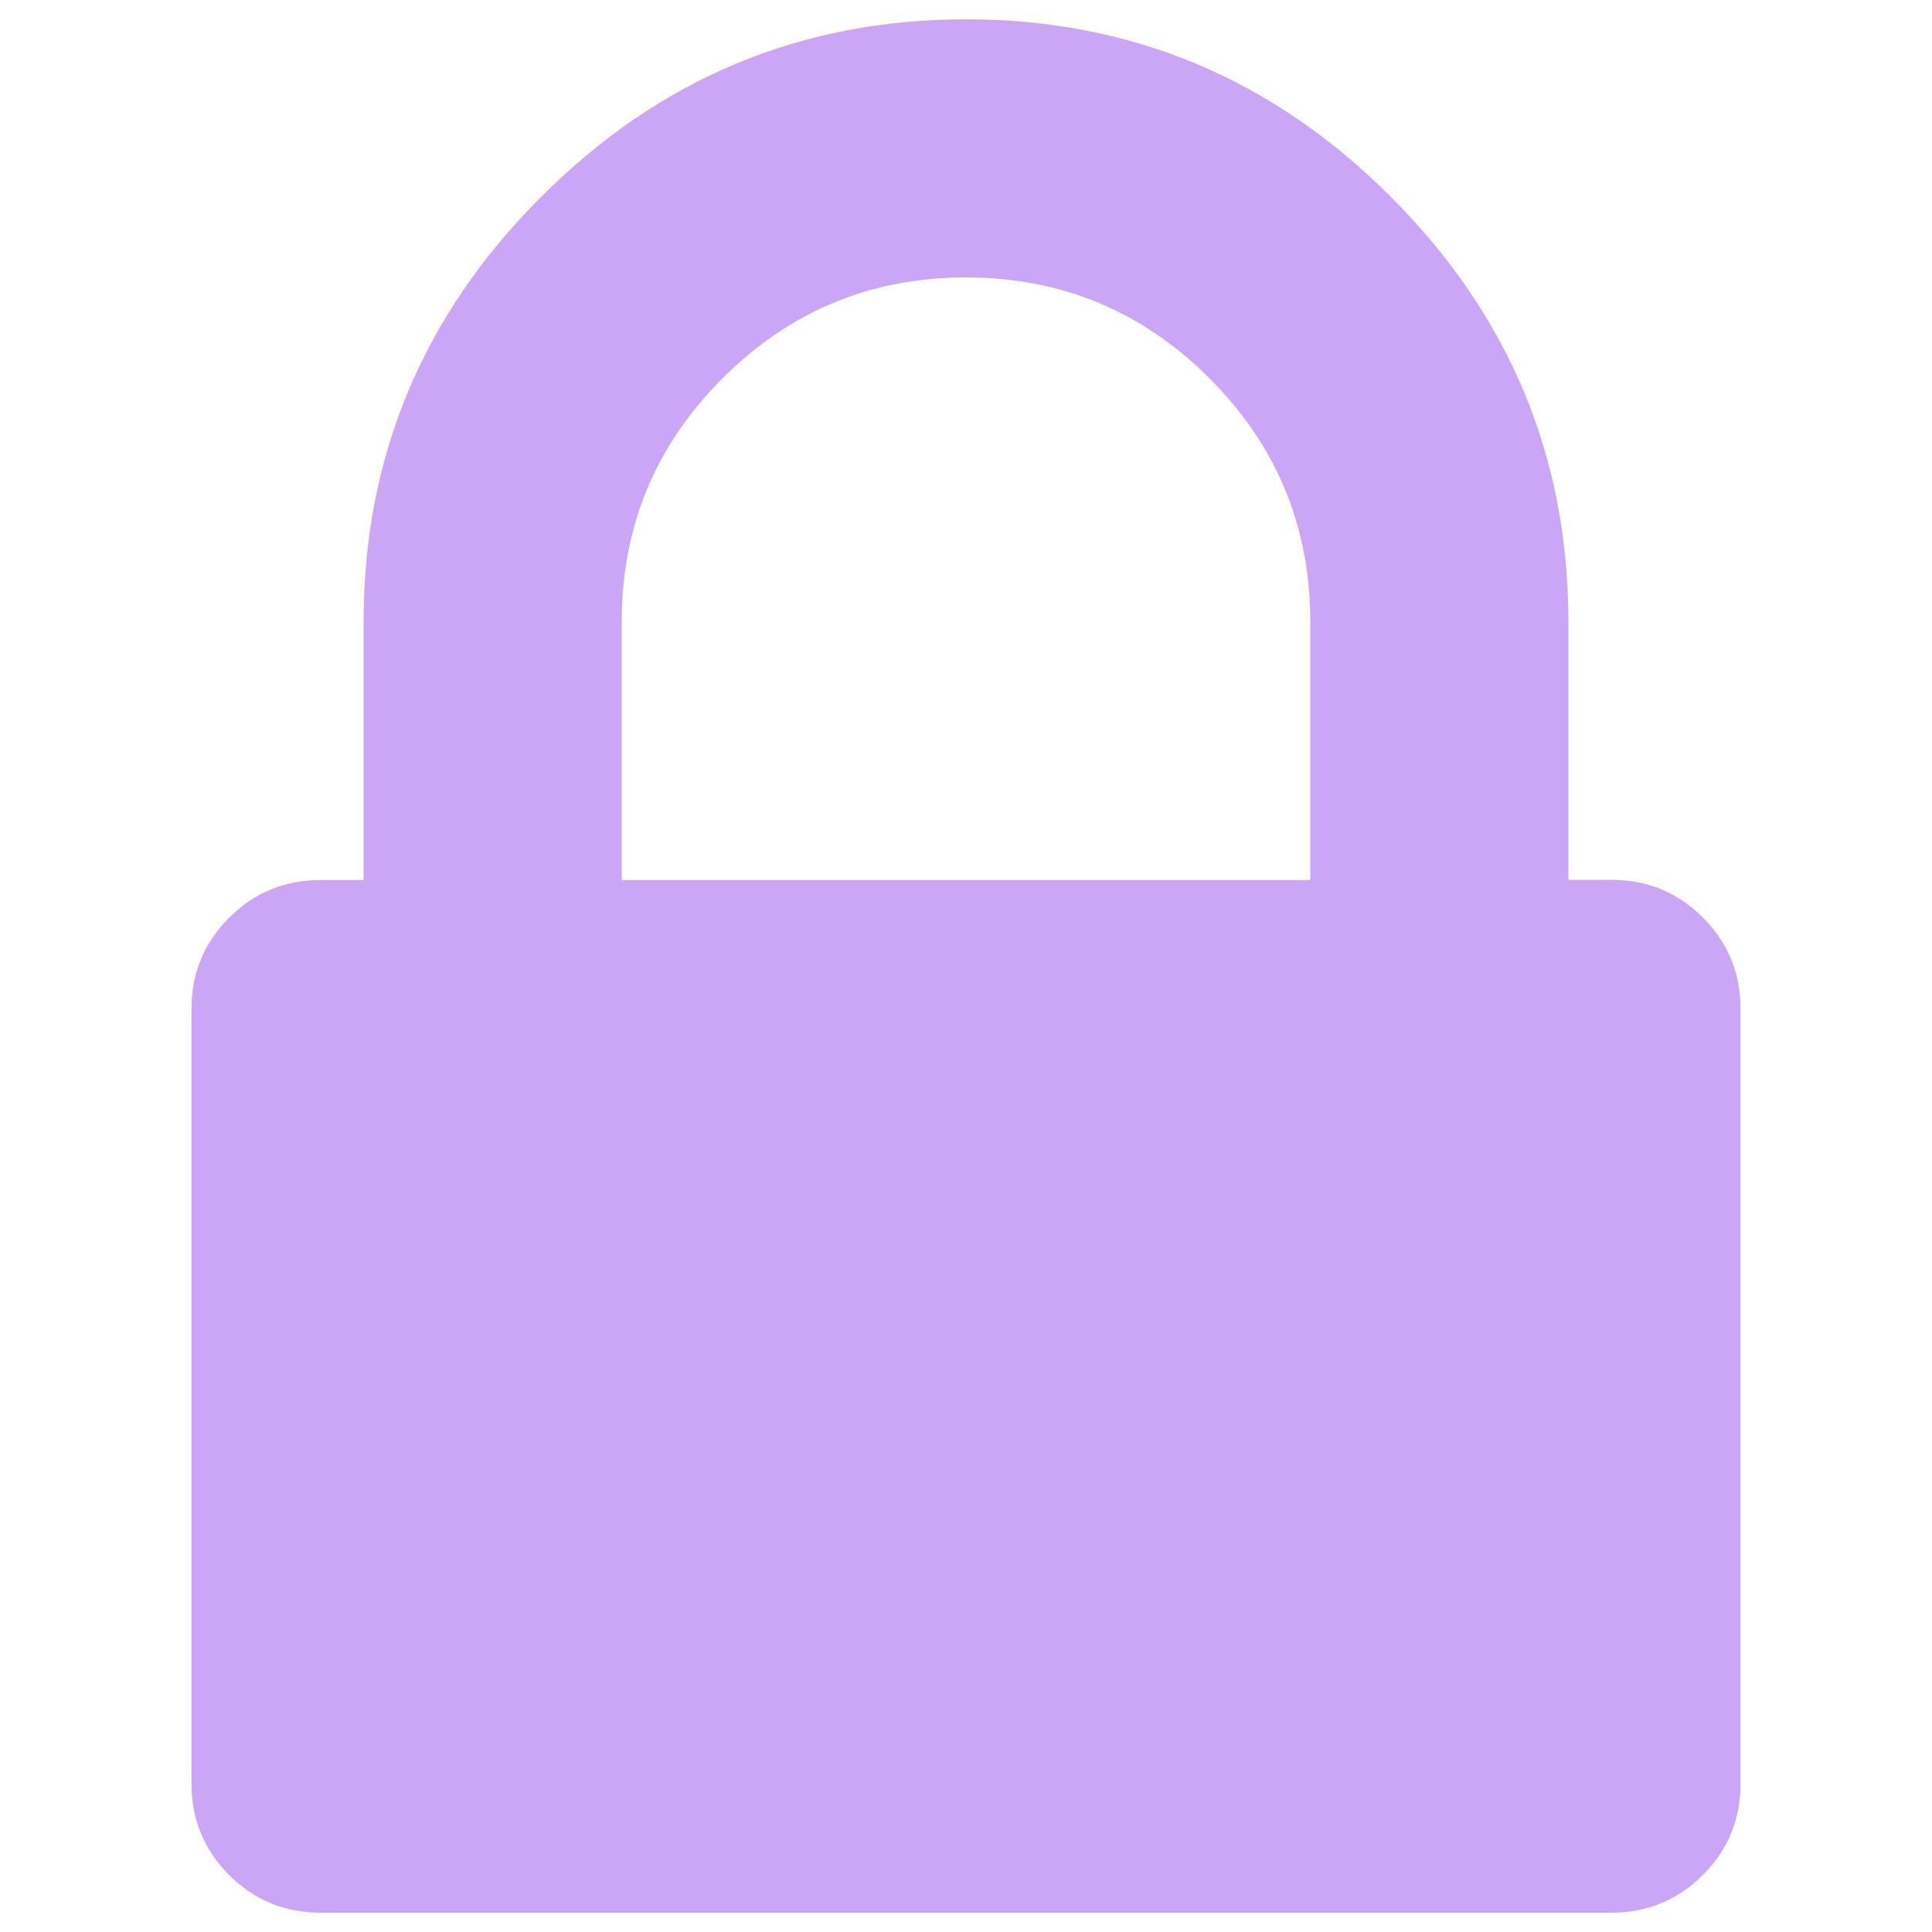
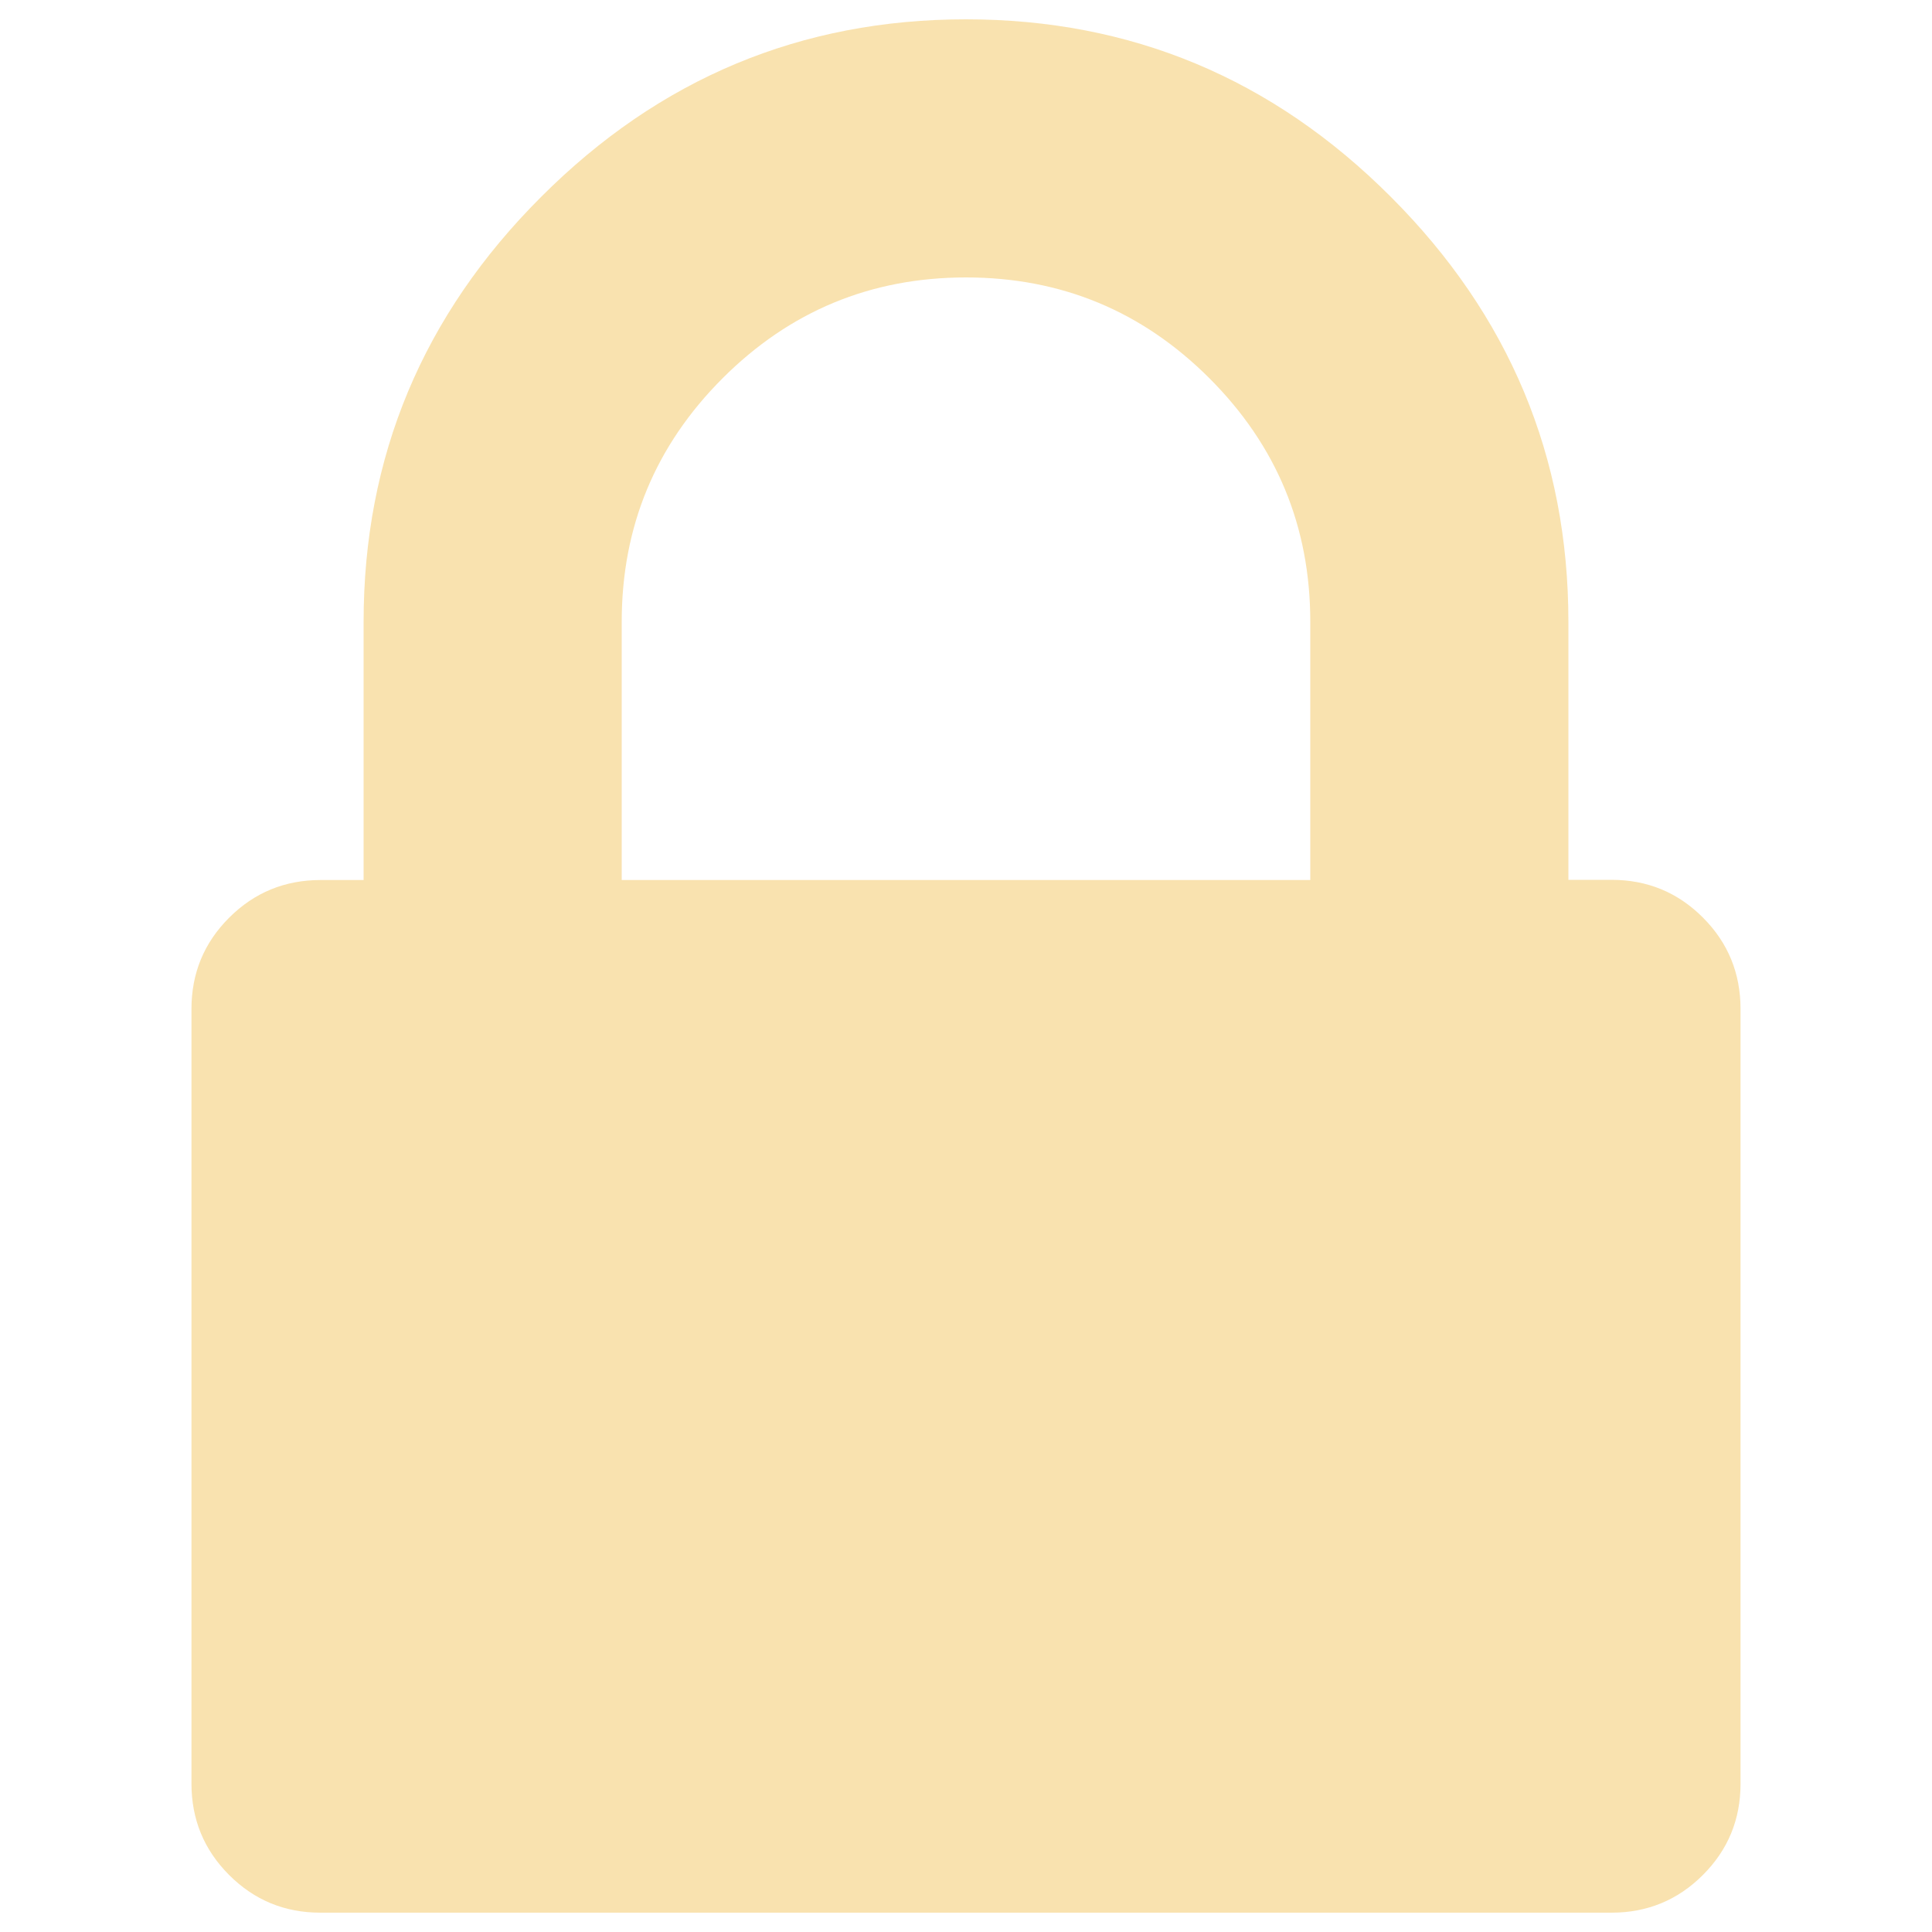
- <svg xmlns="http://www.w3.org/2000/svg" fill="#cba6f7" version="1.1" x="0px" y="0px" viewBox="0 0 1000 1000" enable-background="new 0 0 1000 1000" xml:space="preserve">
+ <svg xmlns="http://www.w3.org/2000/svg" fill="#f9e2af" version="1.1" x="0px" y="0px" viewBox="0 0 1000 1000" enable-background="new 0 0 1000 1000" xml:space="preserve">
  <g>
    <g>
      <path d="M321.8,455.5h356.4V321.8c0-49.2-17.4-91.2-52.2-126c-34.8-34.8-76.8-52.2-126-52.2c-49.2,0-91.2,17.4-126,52.2c-34.8,34.8-52.2,76.8-52.2,126L321.8,455.5L321.8,455.5z M900.9,522.3v400.9c0,18.6-6.5,34.3-19.5,47.3c-13,13-28.8,19.5-47.3,19.5H165.9c-18.6,0-34.3-6.5-47.3-19.5s-19.5-28.8-19.5-47.3V522.3c0-18.6,6.5-34.3,19.5-47.3c13-13,28.8-19.5,47.3-19.5h22.3V321.8c0-85.4,30.6-158.7,91.9-219.9C341.3,40.6,414.6,10,500,10c85.4,0,158.7,30.6,219.9,91.9c61.3,61.3,91.9,134.6,91.9,219.9v133.6h22.3c18.6,0,34.3,6.5,47.3,19.5C894.4,487.9,900.9,503.7,900.9,522.3L900.9,522.3z" />
    </g>
  </g>
</svg>
